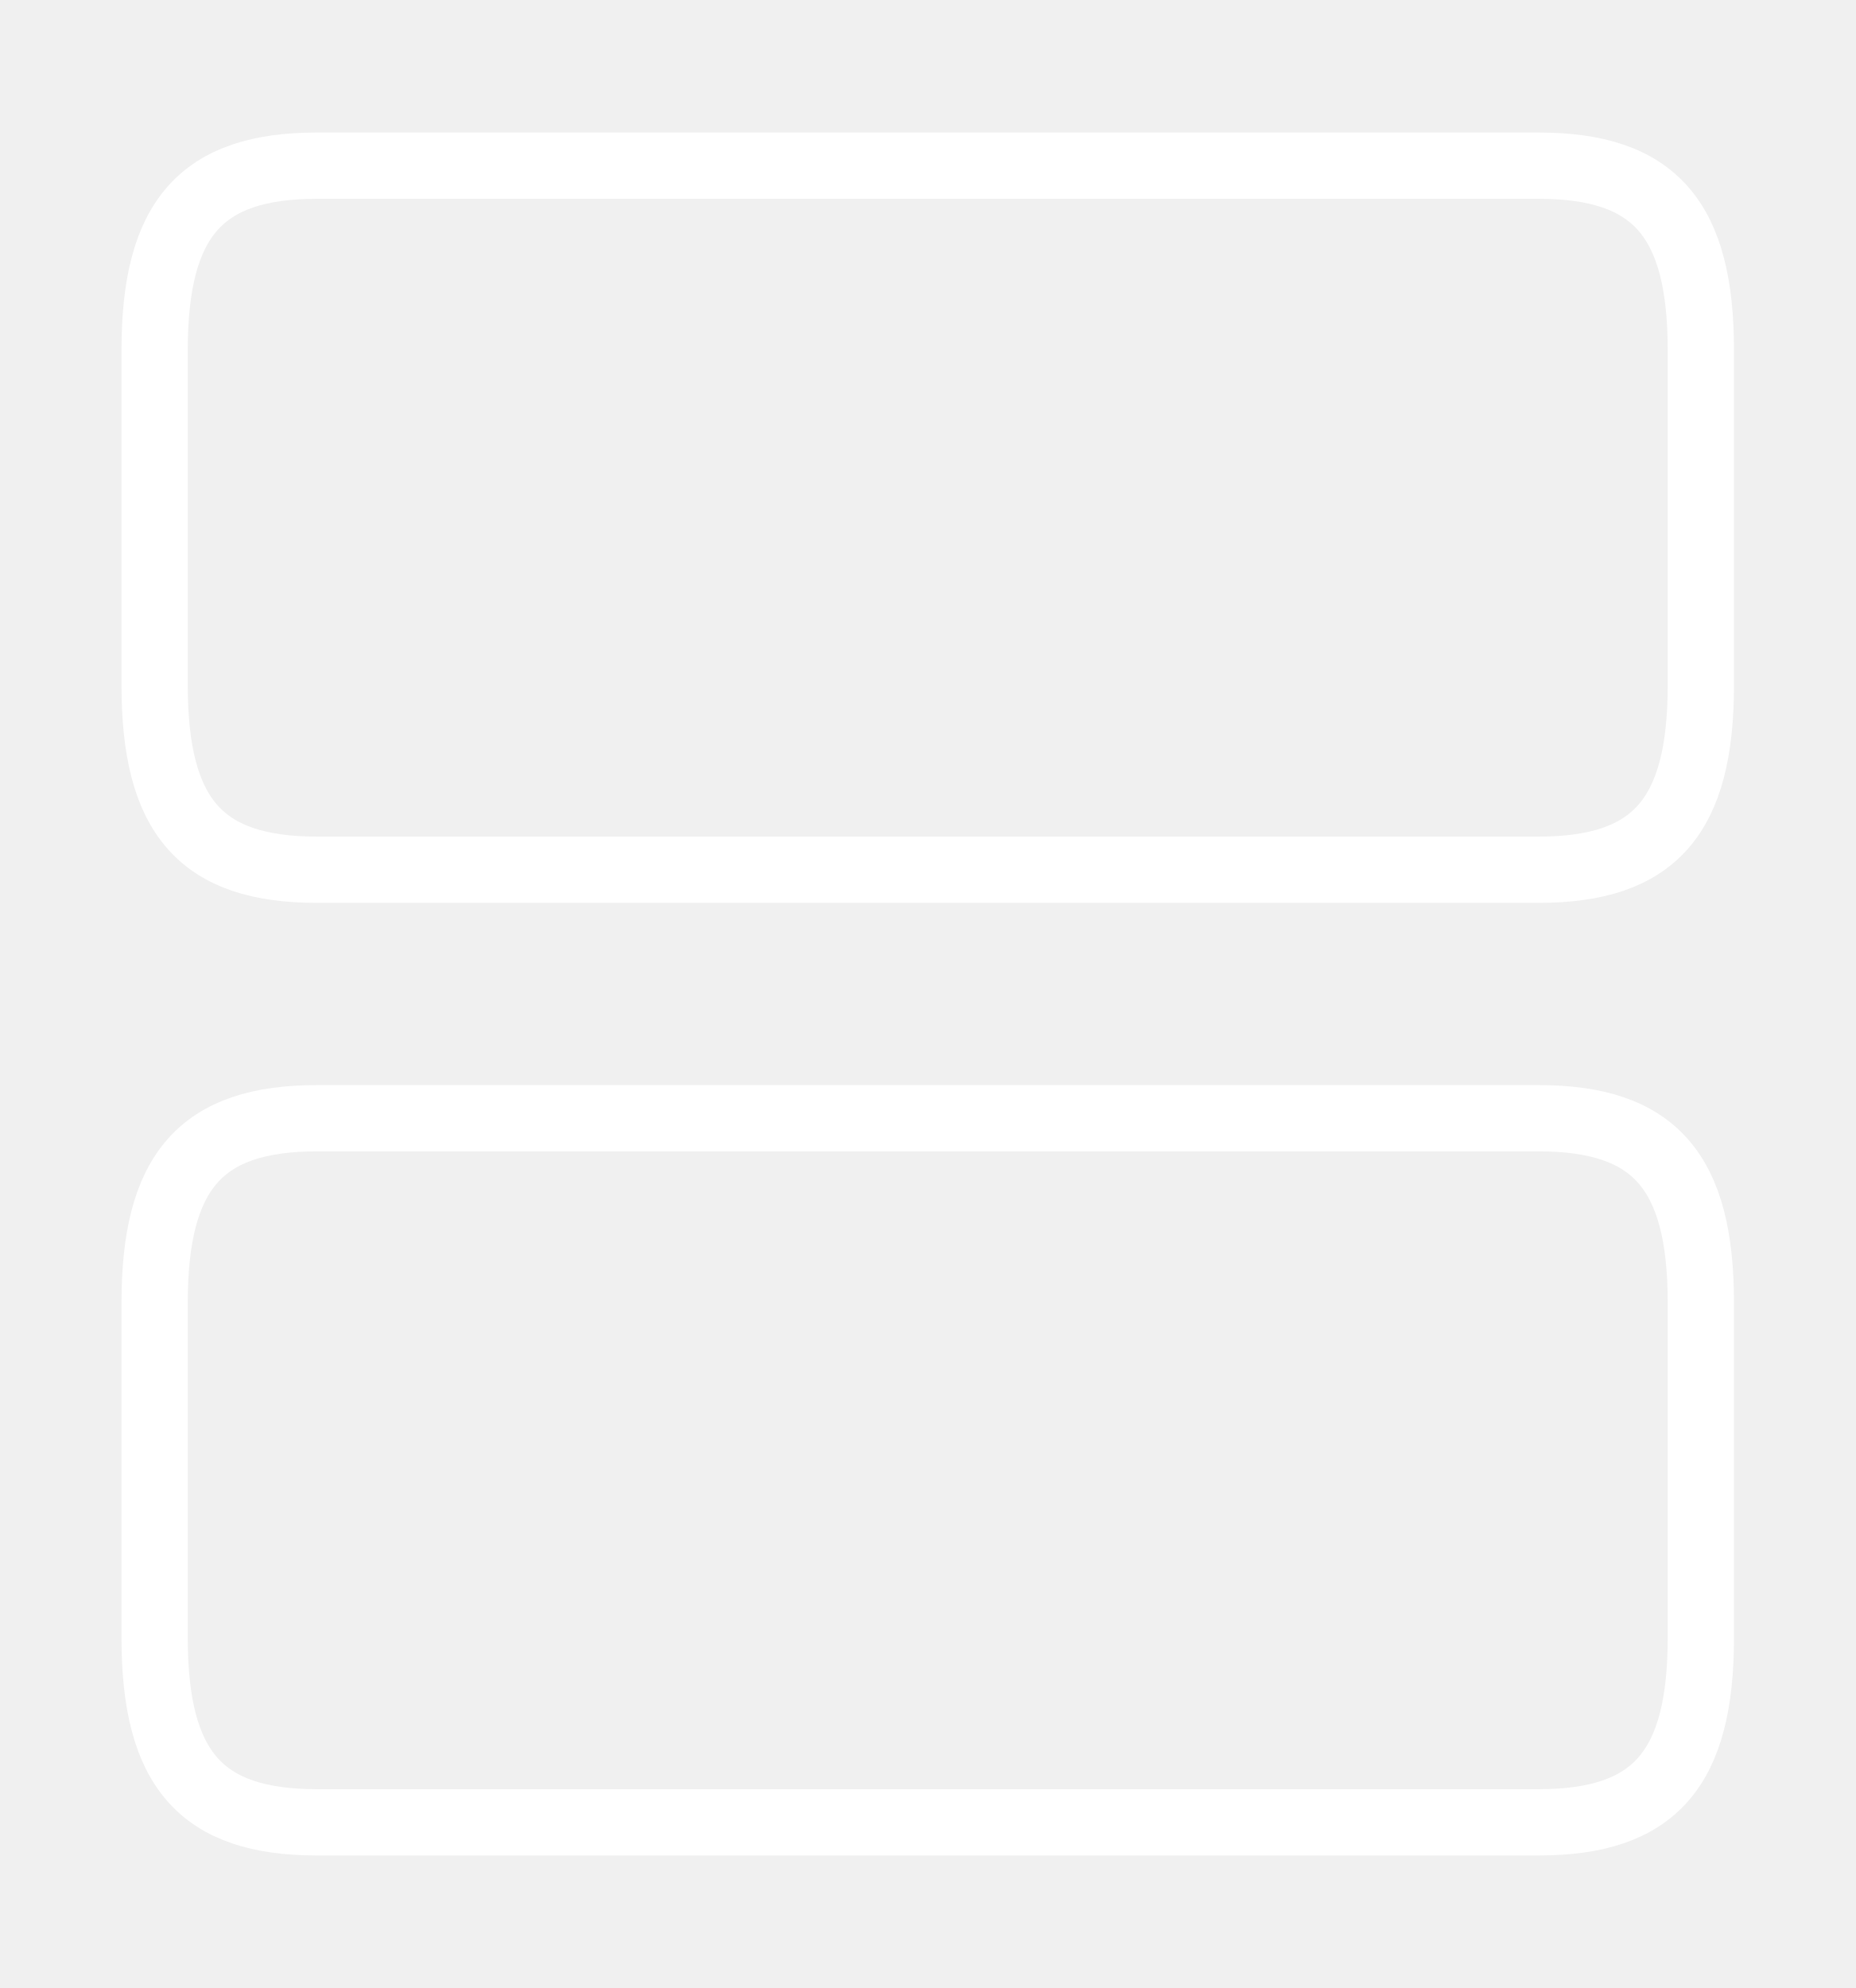
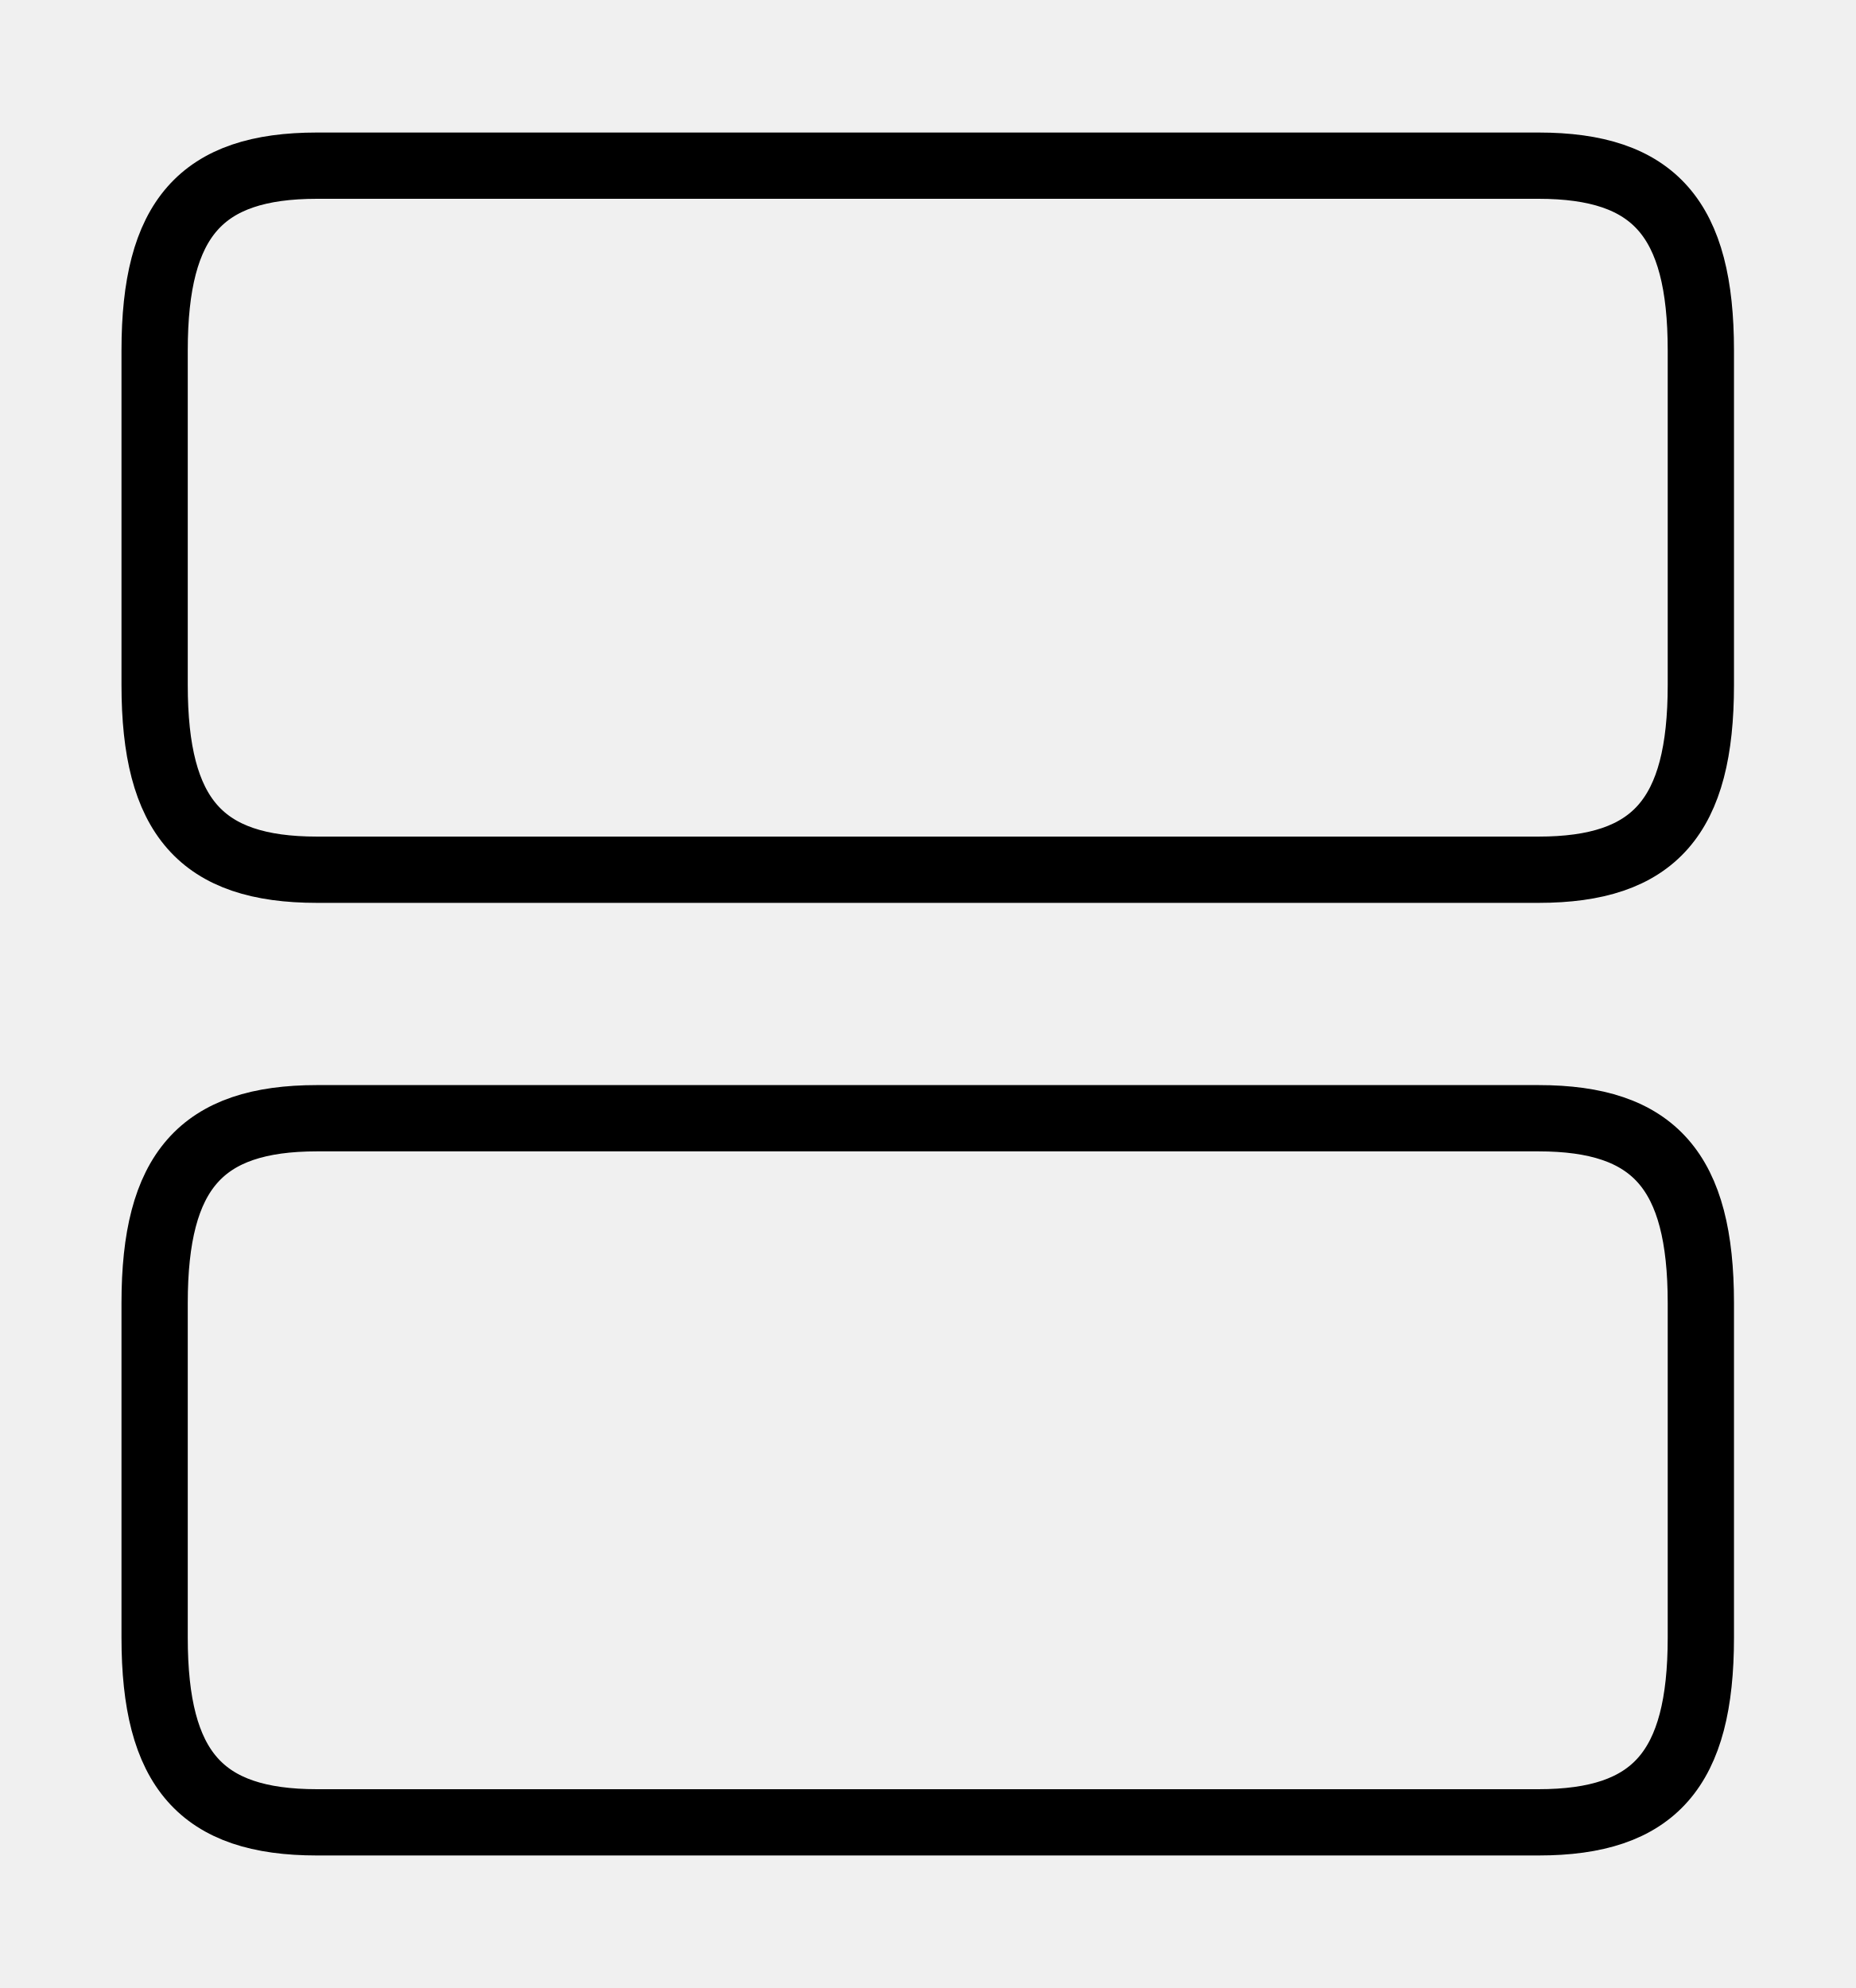
<svg xmlns="http://www.w3.org/2000/svg" width="42" height="45" viewBox="0 0 42 45" fill="none">
-   <path d="M34.825 25.312H7.175C4.55 25.312 3.5 26.512 3.5 29.494V37.069C3.5 40.05 4.55 41.25 7.175 41.25H34.825C37.45 41.25 38.5 40.05 38.5 37.069V29.494C38.5 26.512 37.45 25.312 34.825 25.312Z" stroke="white" stroke-width="1.5" stroke-linecap="round" stroke-linejoin="round" />
-   <path d="M34.825 3.75H7.175C4.55 3.75 3.5 4.95 3.5 7.931V15.506C3.5 18.487 4.55 19.687 7.175 19.687H34.825C37.45 19.687 38.5 18.487 38.5 15.506V7.931C38.5 4.95 37.45 3.75 34.825 3.75Z" stroke="white" stroke-width="1.5" stroke-linecap="round" stroke-linejoin="round" />
+   <path d="M34.825 25.312H7.175C4.55 25.312 3.5 26.512 3.5 29.494V37.069C3.5 40.05 4.55 41.25 7.175 41.25H34.825C37.45 41.25 38.5 40.05 38.5 37.069V29.494C38.5 26.512 37.45 25.312 34.825 25.312Z" stroke="black" stroke-width="1.5" stroke-linecap="round" stroke-linejoin="round" />
+   <path d="M34.825 3.75H7.175C4.55 3.75 3.5 4.95 3.5 7.931V15.506C3.5 18.487 4.55 19.687 7.175 19.687H34.825C37.45 19.687 38.5 18.487 38.5 15.506V7.931C38.5 4.95 37.45 3.75 34.825 3.75Z" stroke="black" stroke-width="1.5" stroke-linecap="round" stroke-linejoin="round" />
</svg>
